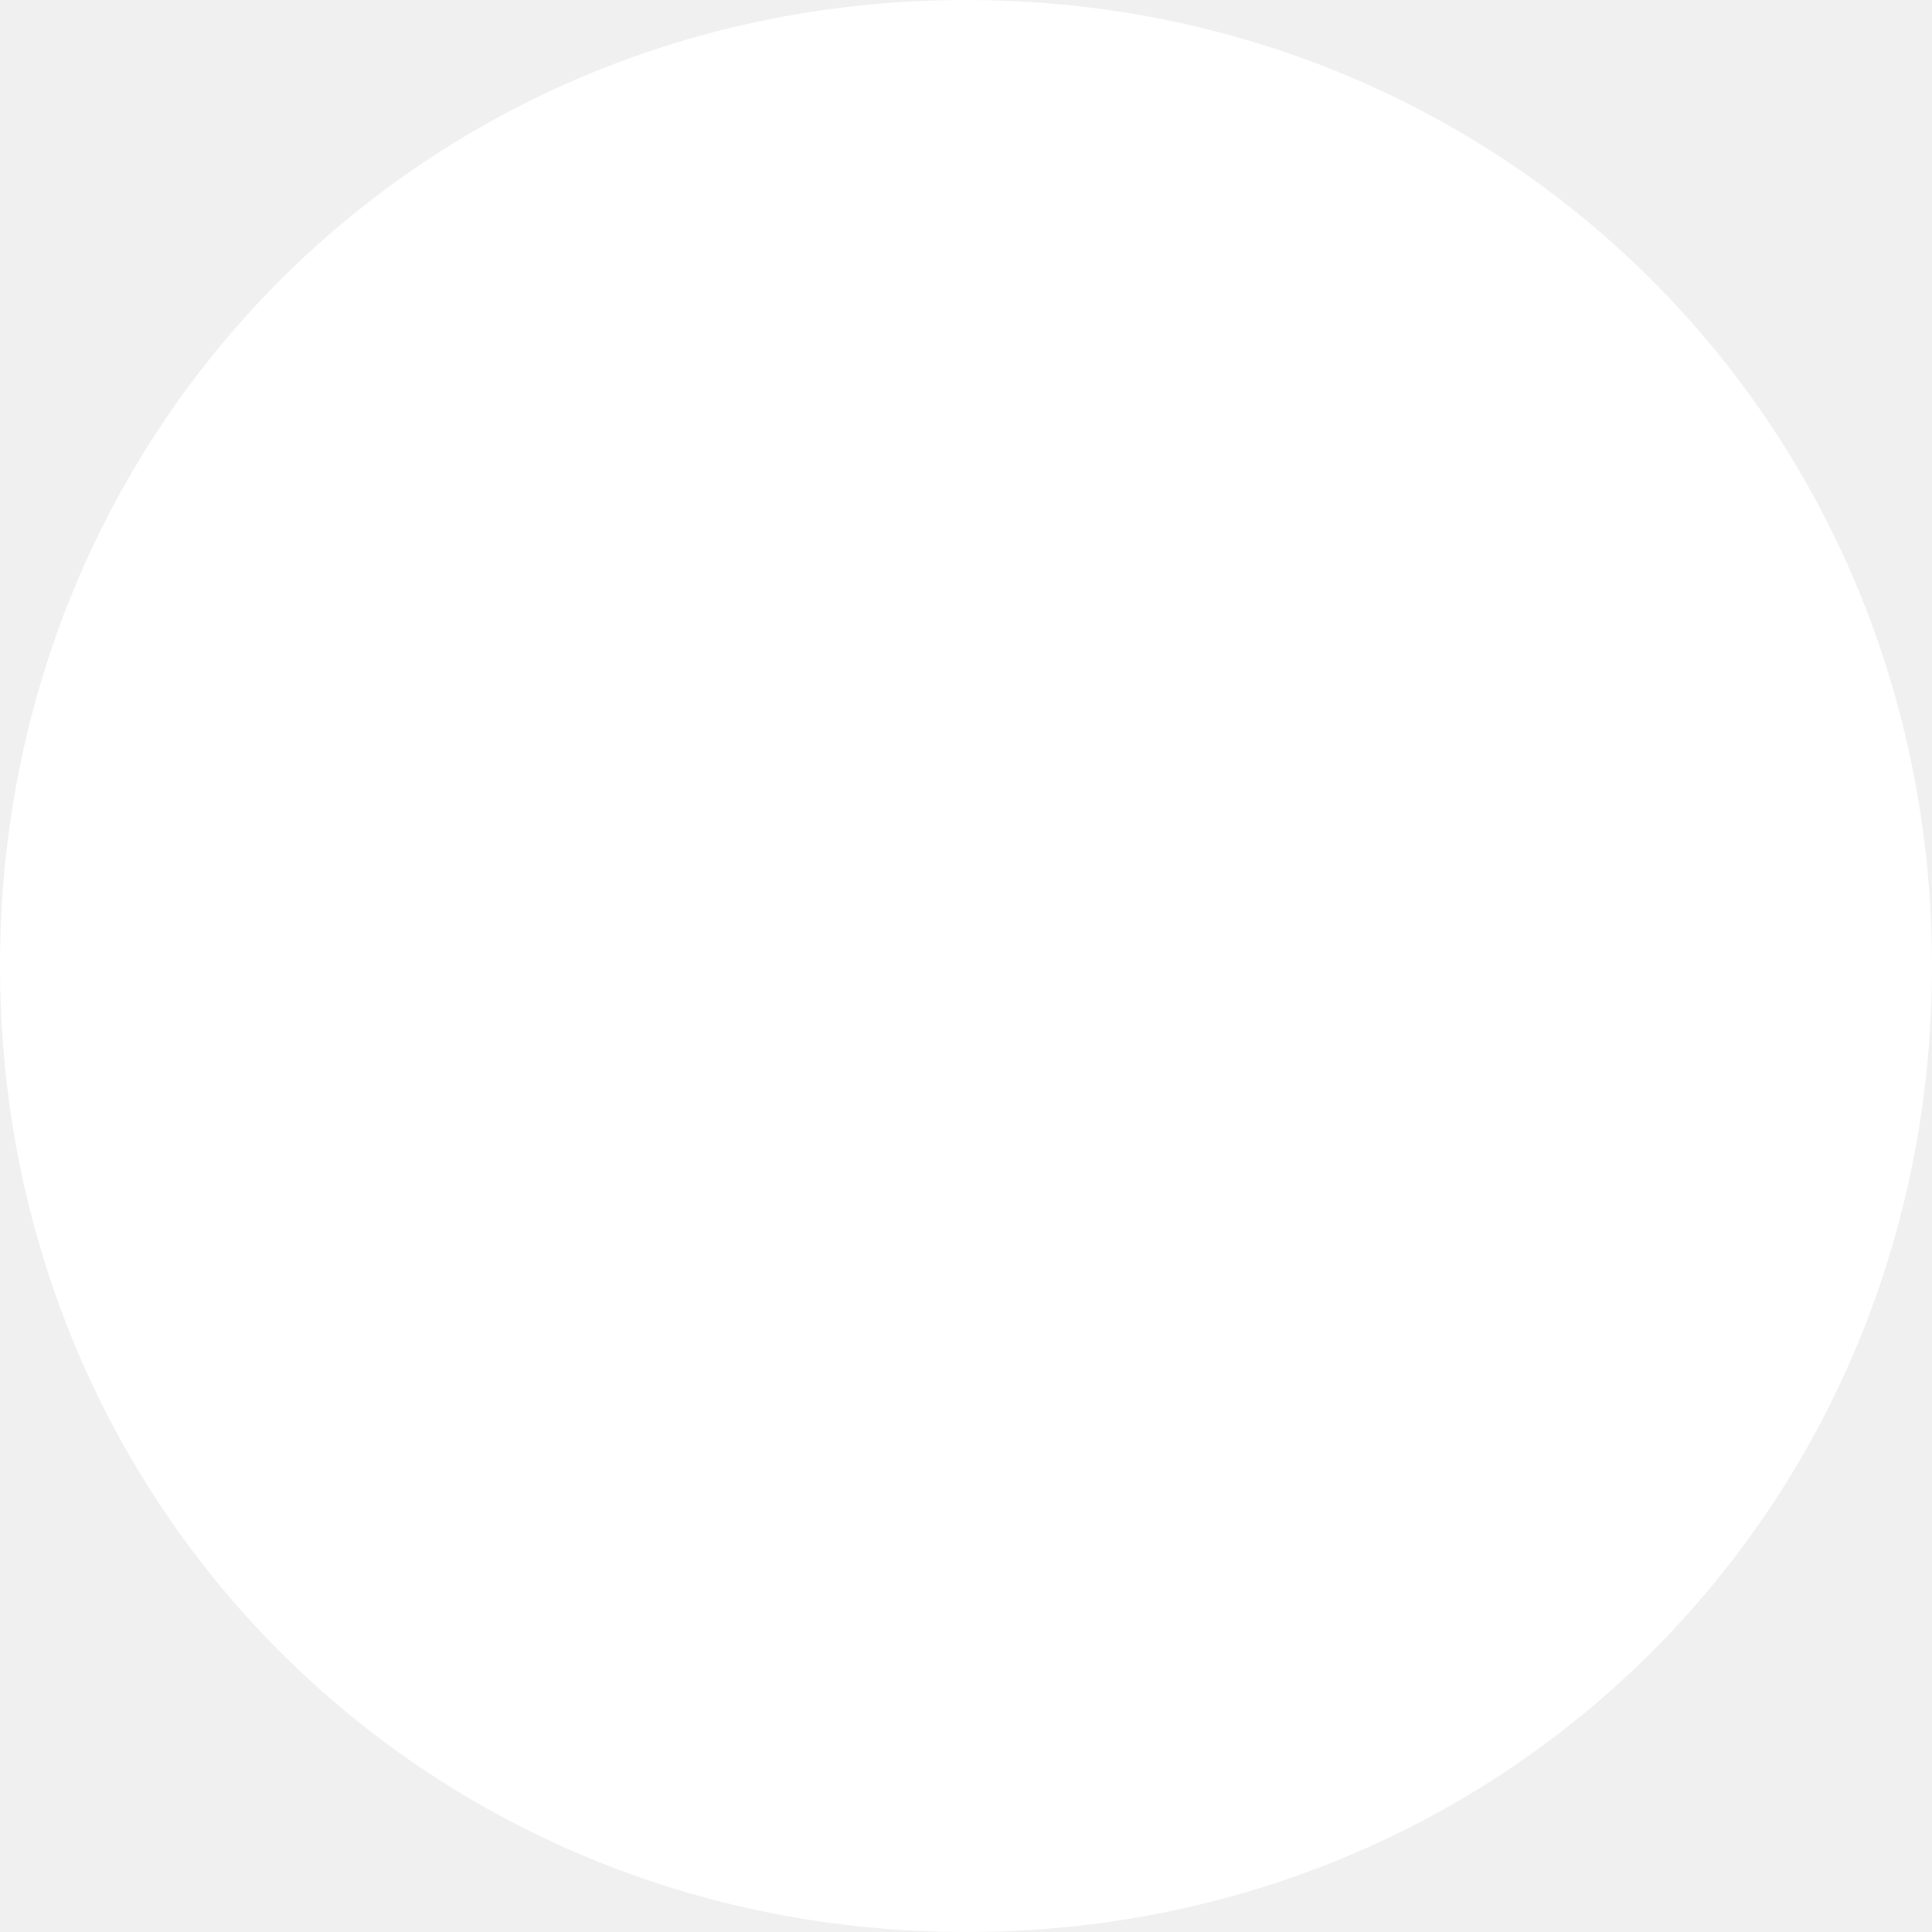
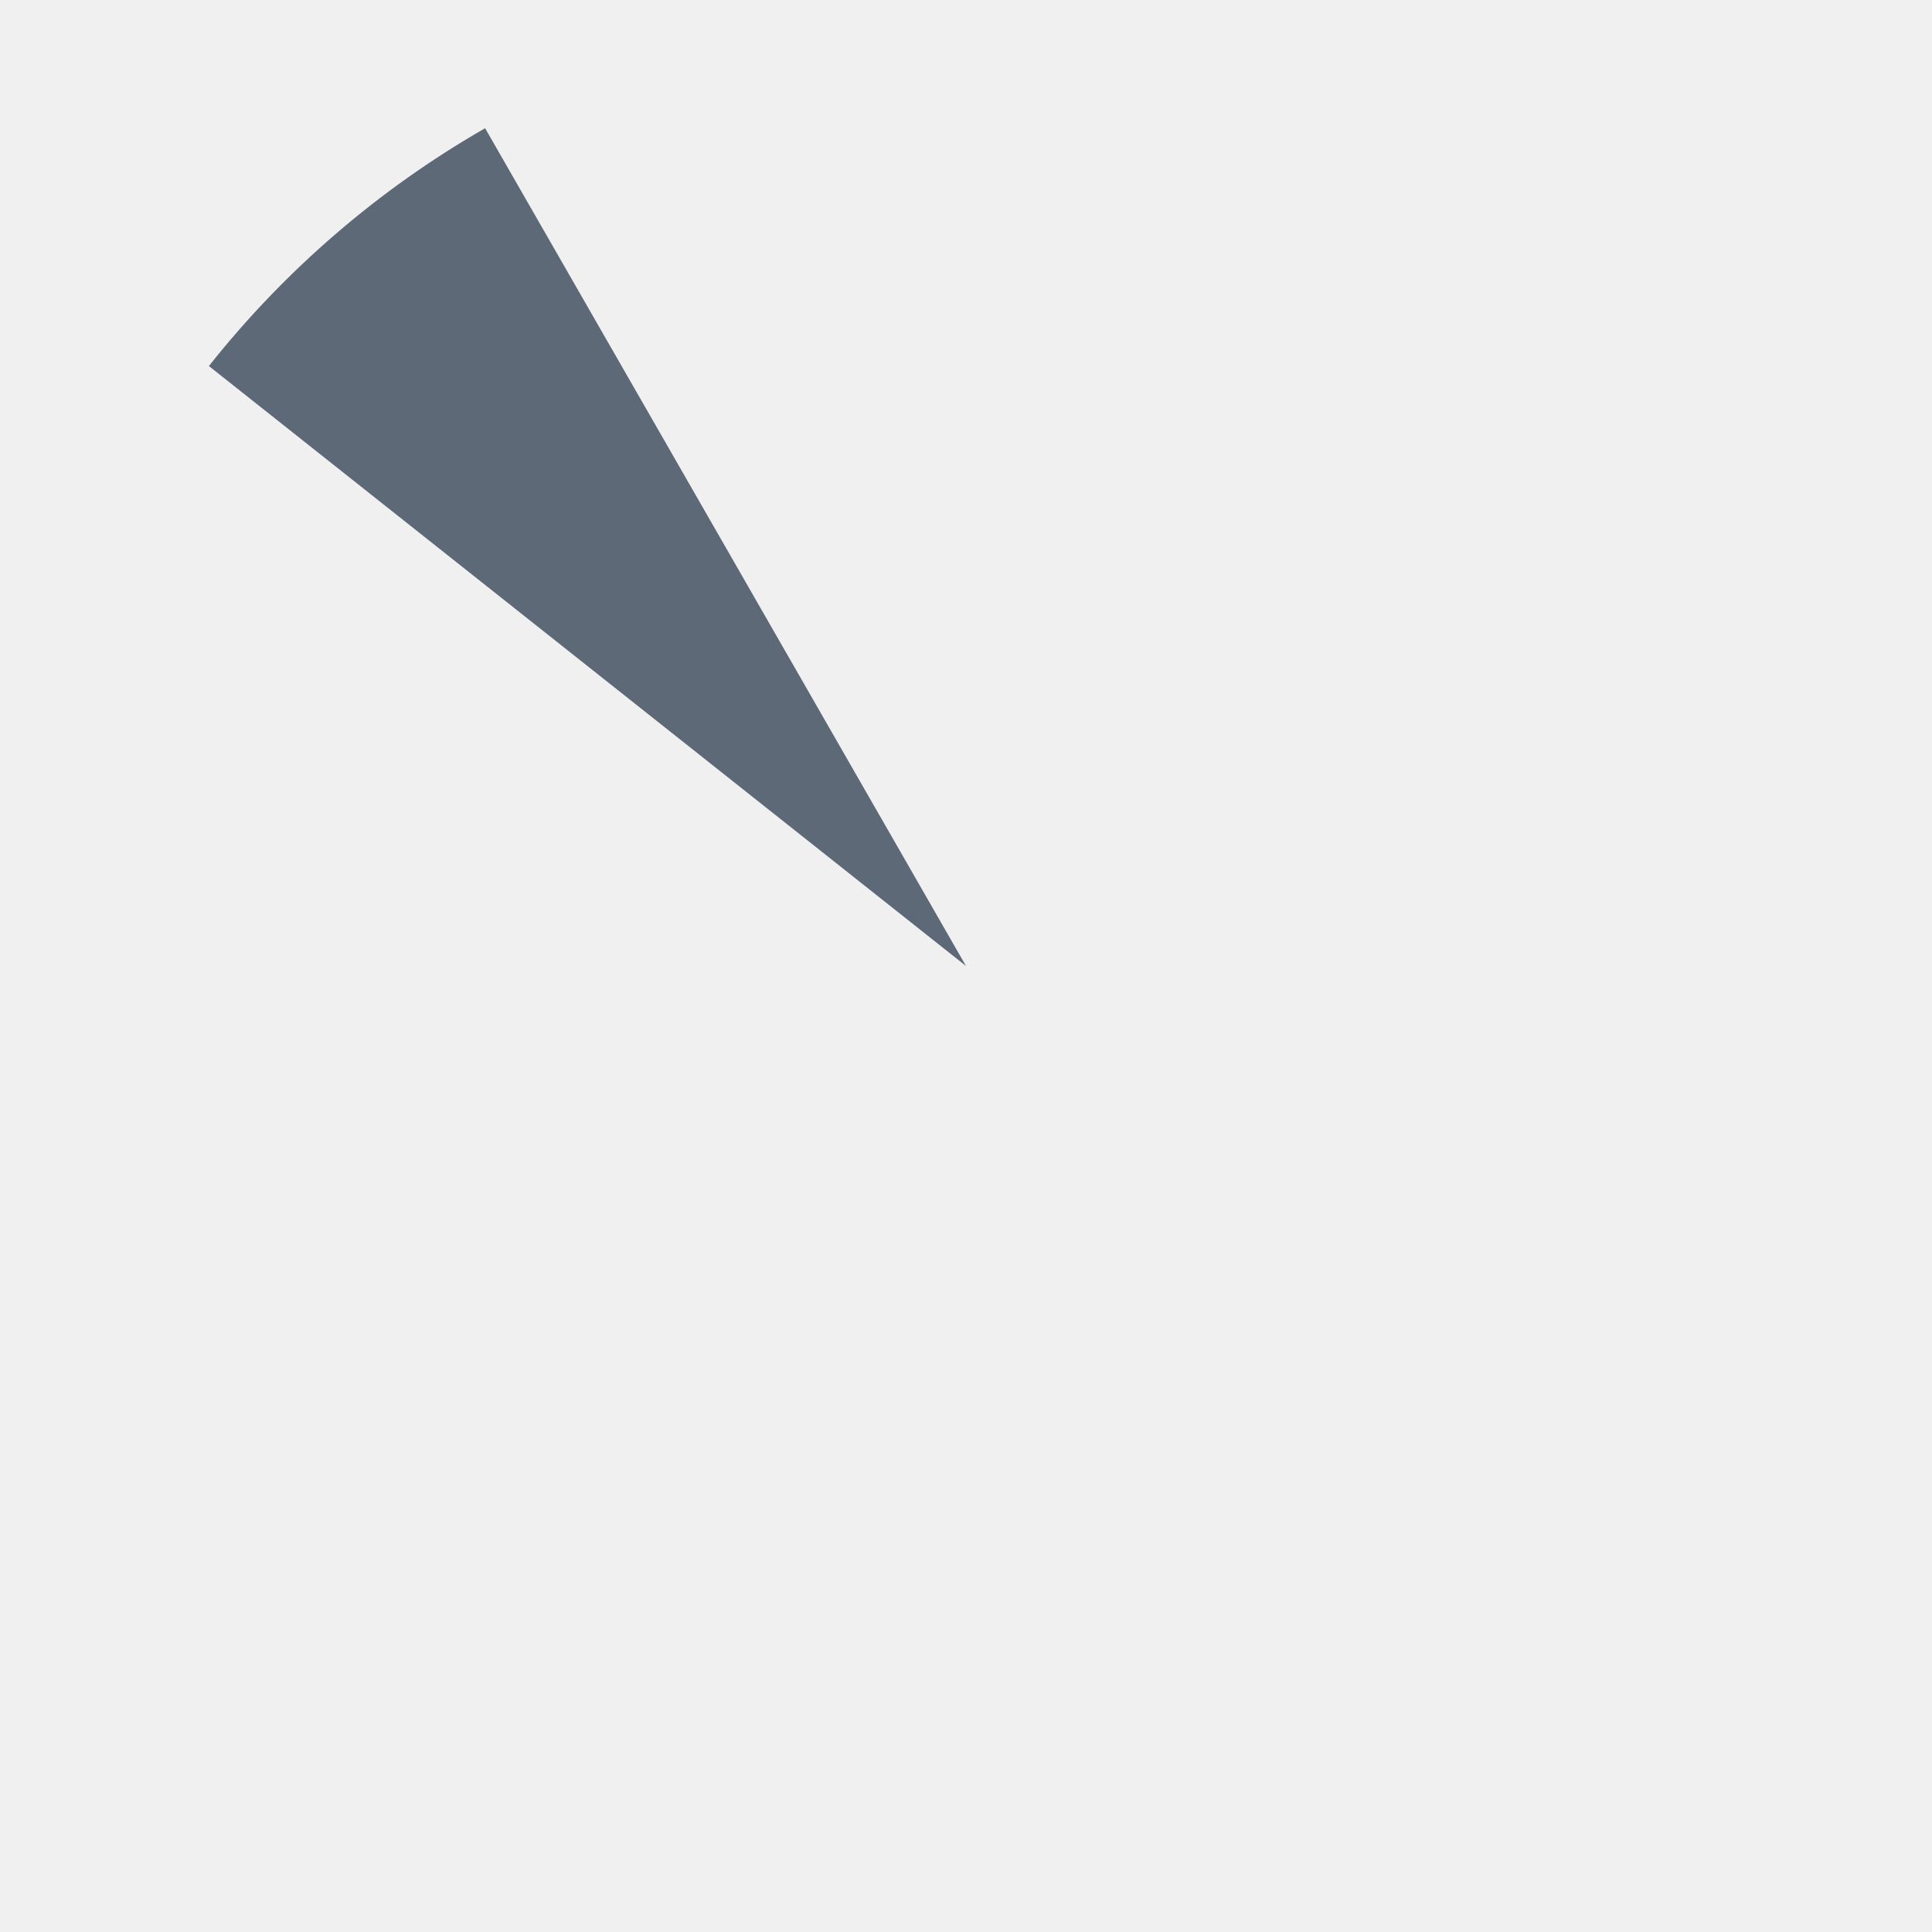
- <svg xmlns="http://www.w3.org/2000/svg" version="1.1" width="130px" height="130px">
-   <g transform="matrix(1 0 0 1 -596 -2678 )">
-     <path d="M 661 2678  C 697.4 2678  726 2706.6  726 2743  C 726 2779.4  697.4 2808  661 2808  C 624.6 2808  596 2779.4  596 2743  C 596 2706.6  624.6 2678  661 2678  Z " fill-rule="nonzero" fill="#ffffff" stroke="none" />
+ <svg xmlns="http://www.w3.org/2000/svg" version="1.1" width="160px" height="160px">
+   <g transform="matrix(1 0 0 1 -581 -2663 )">
+     <path d="M 621.174 2673.618  L 661 2743  L 598.3 2693.314  C 604.605 2685.357  612.368 2678.672  621.174 2673.618  Z " fill-rule="nonzero" fill="#5d6977" stroke="none" />
  </g>
</svg>
